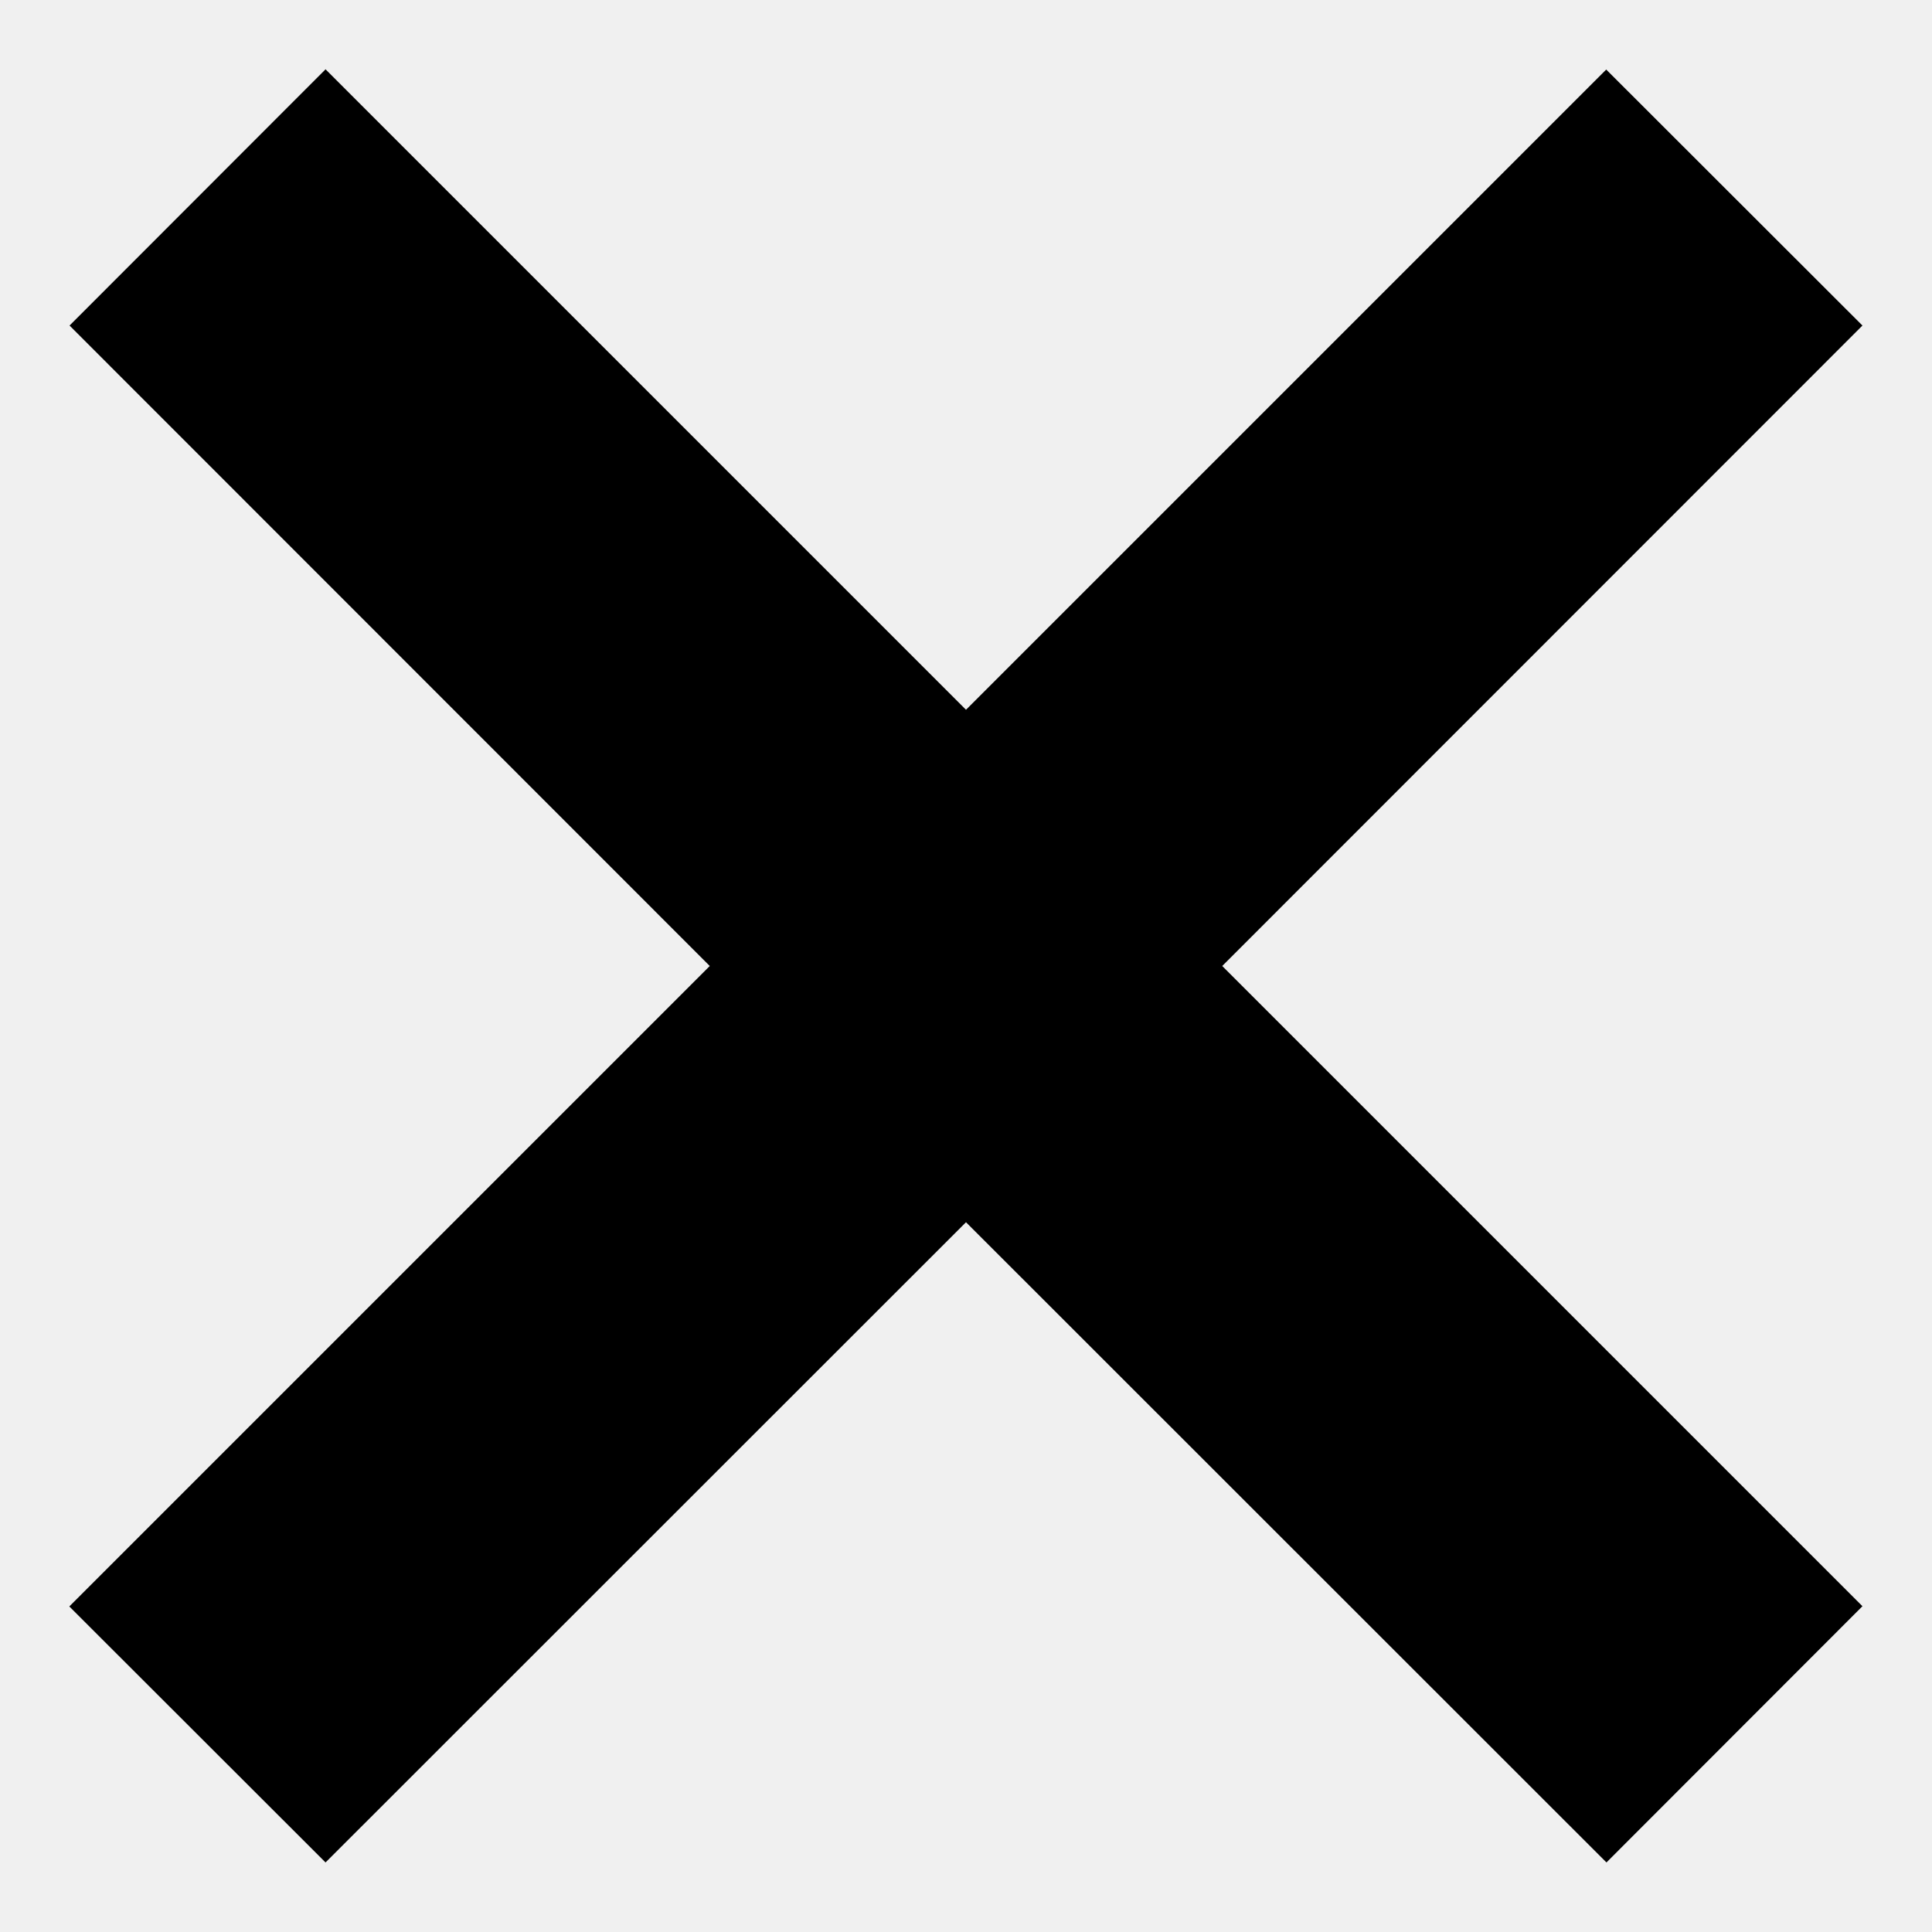
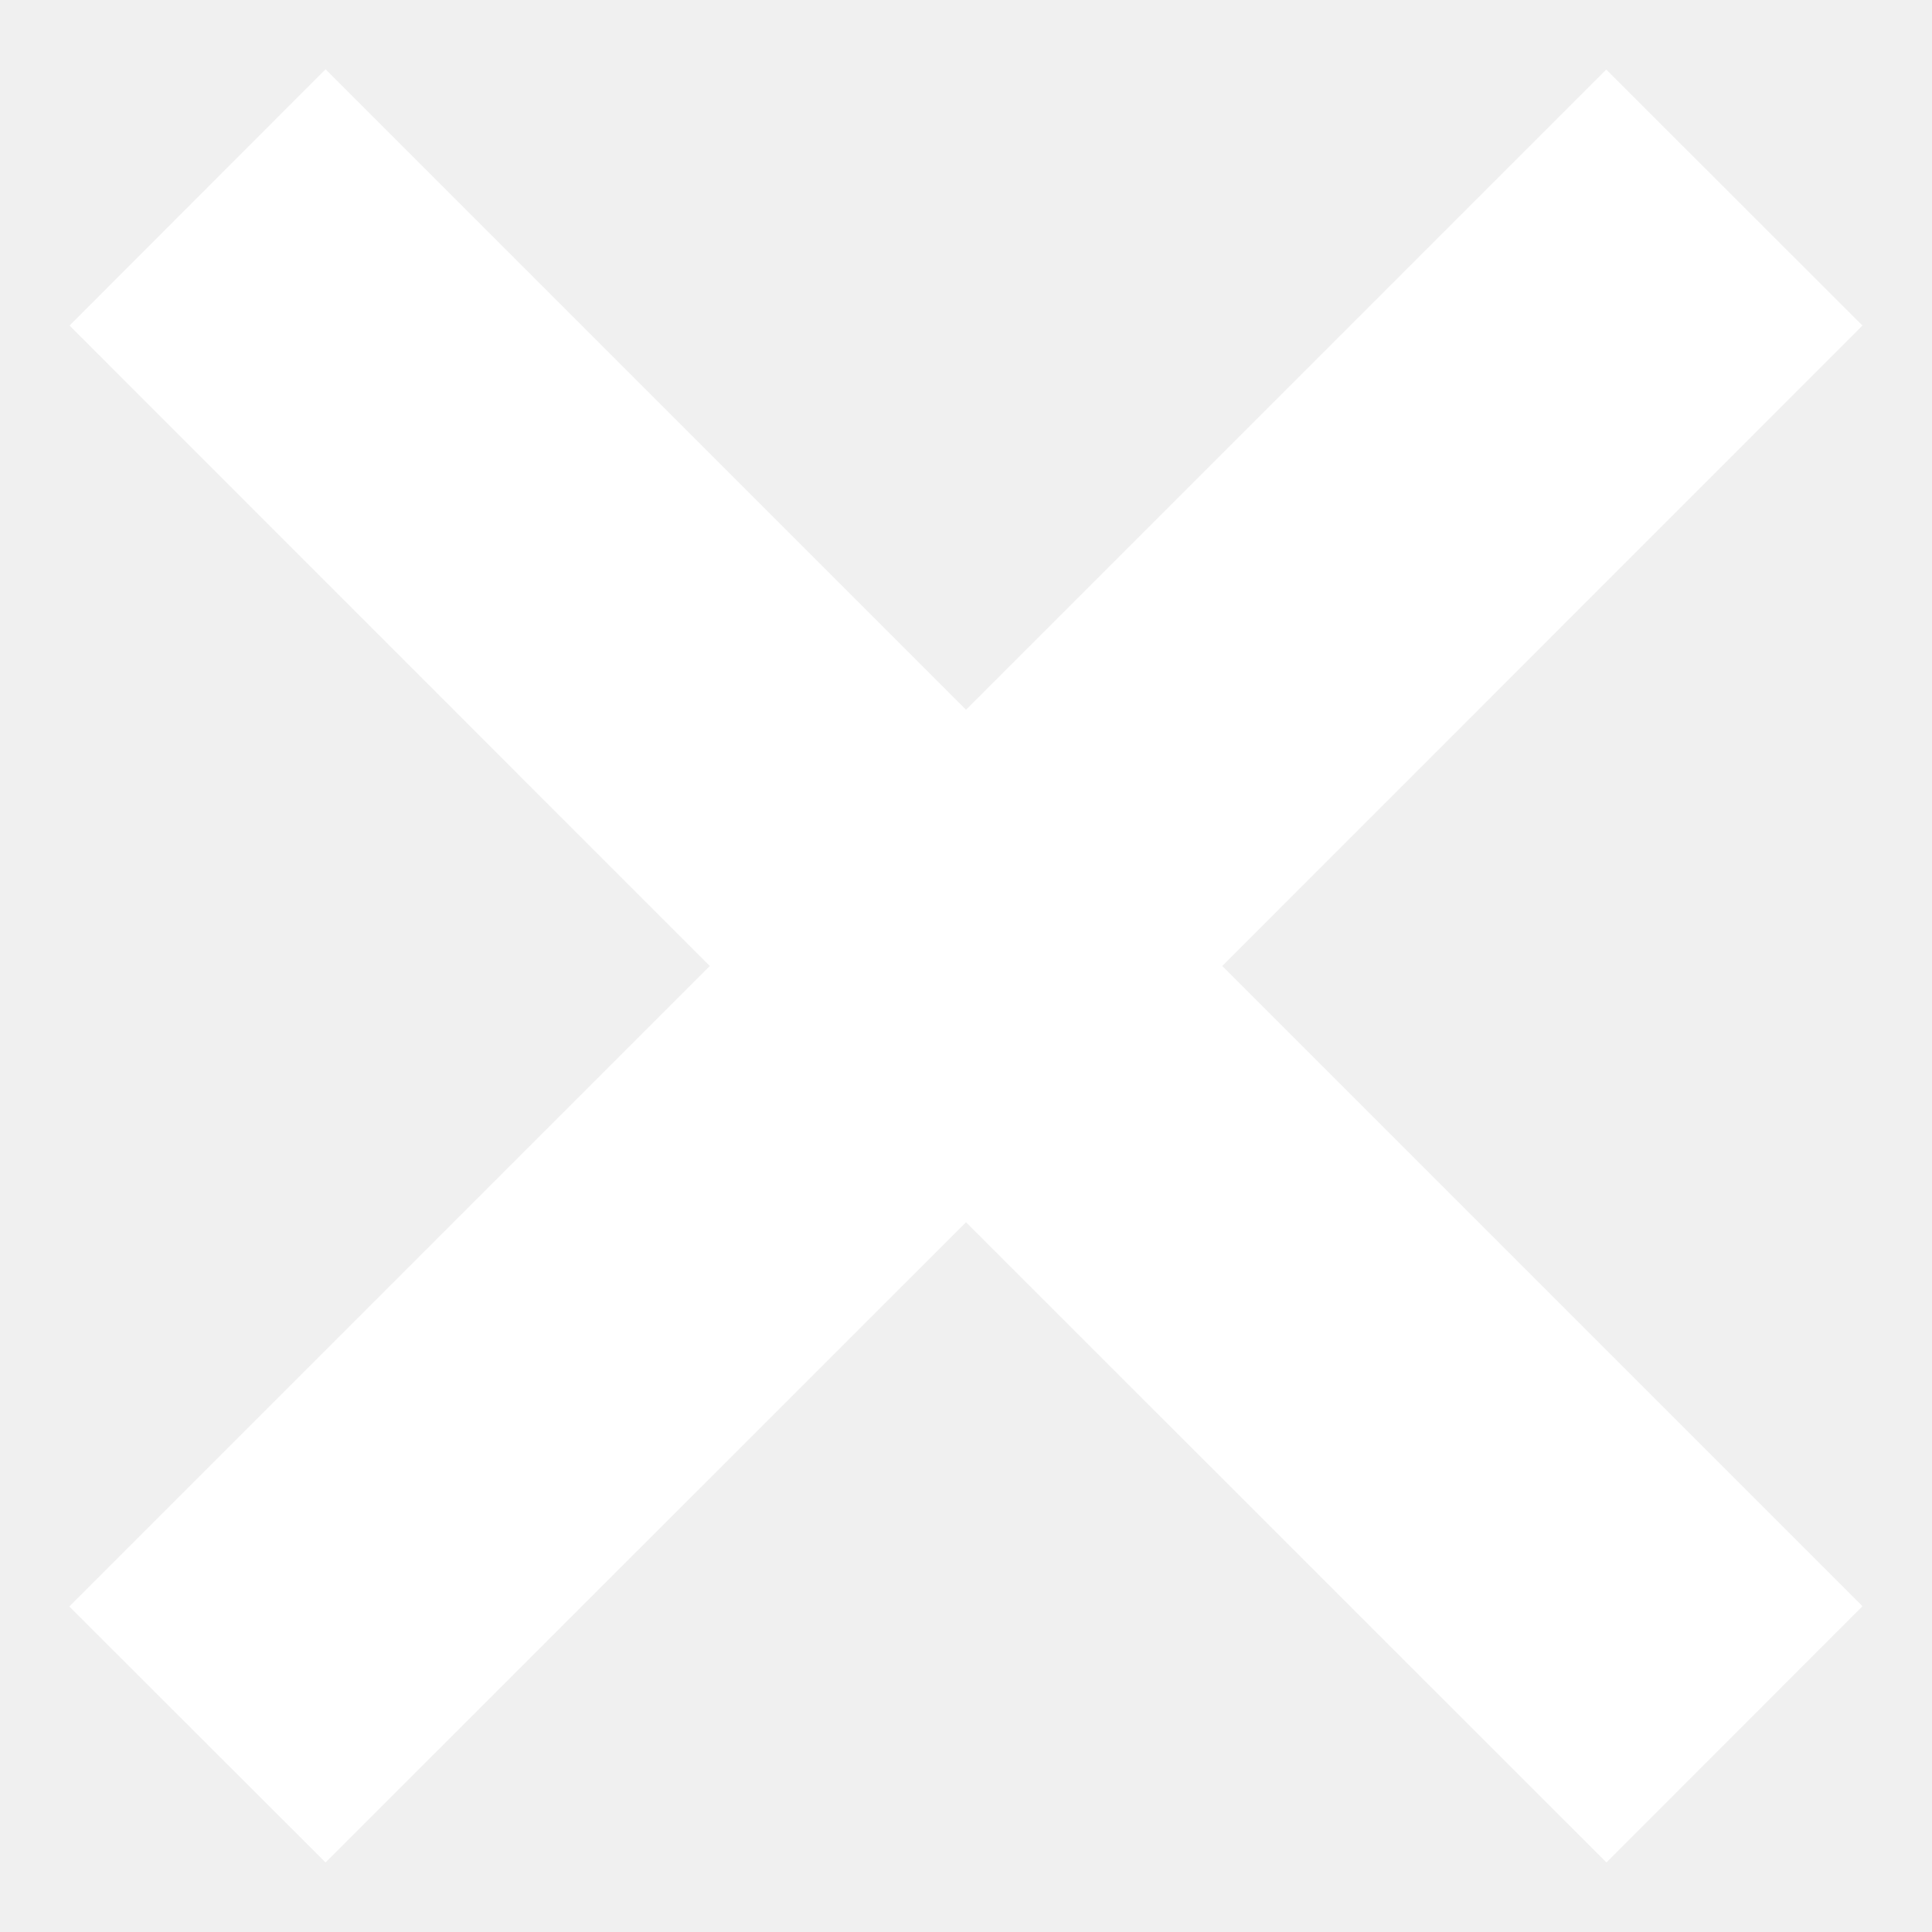
<svg xmlns="http://www.w3.org/2000/svg" width="8" height="8" viewBox="0 0 8 8" fill="none">
-   <path fill-rule="evenodd" clip-rule="evenodd" d="M4 5.061L6.652 7.712L7.712 6.651L5.061 4L7.712 1.348L6.651 0.288L4 2.939L1.348 0.287L0.288 1.348L2.939 4L0.287 6.652L1.348 7.712L4 5.061Z" fill="black" />
+   <path fill-rule="evenodd" clip-rule="evenodd" d="M4 5.061L6.652 7.712L7.712 6.651L5.061 4L7.712 1.348L6.651 0.288L4 2.939L1.348 0.287L0.288 1.348L2.939 4L0.287 6.652L1.348 7.712L4 5.061Z" fill="white" />
</svg>
